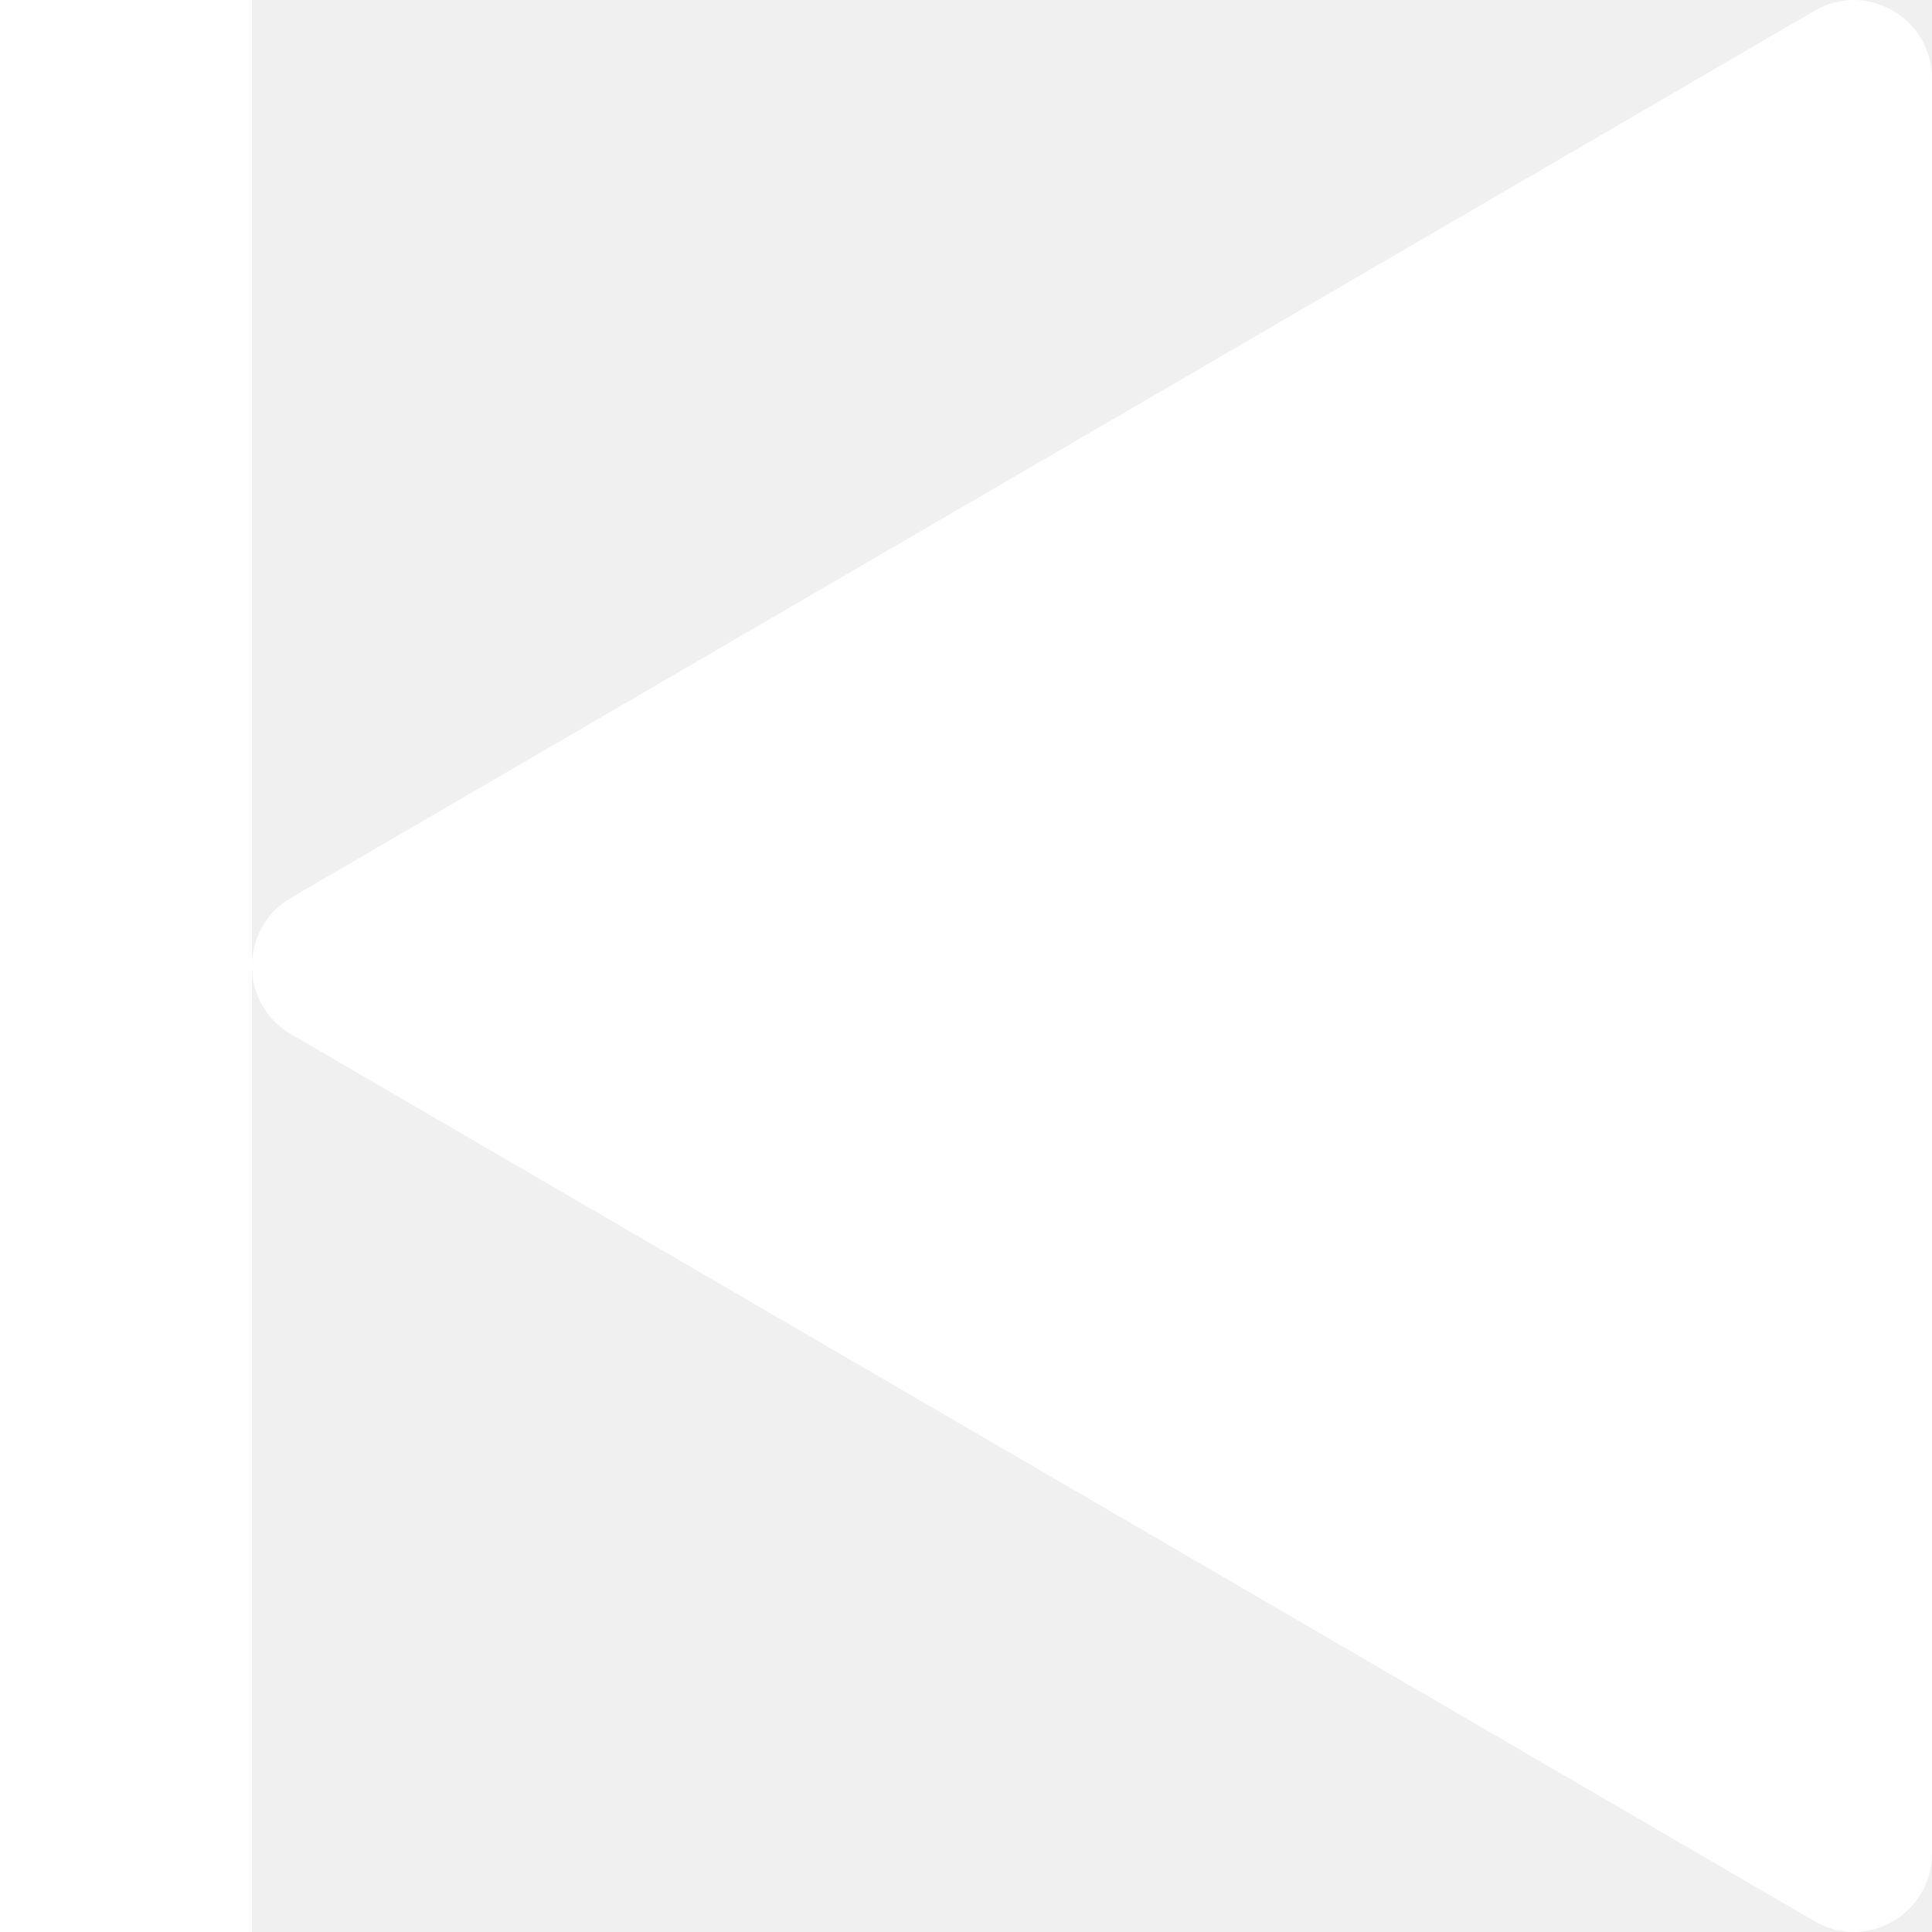
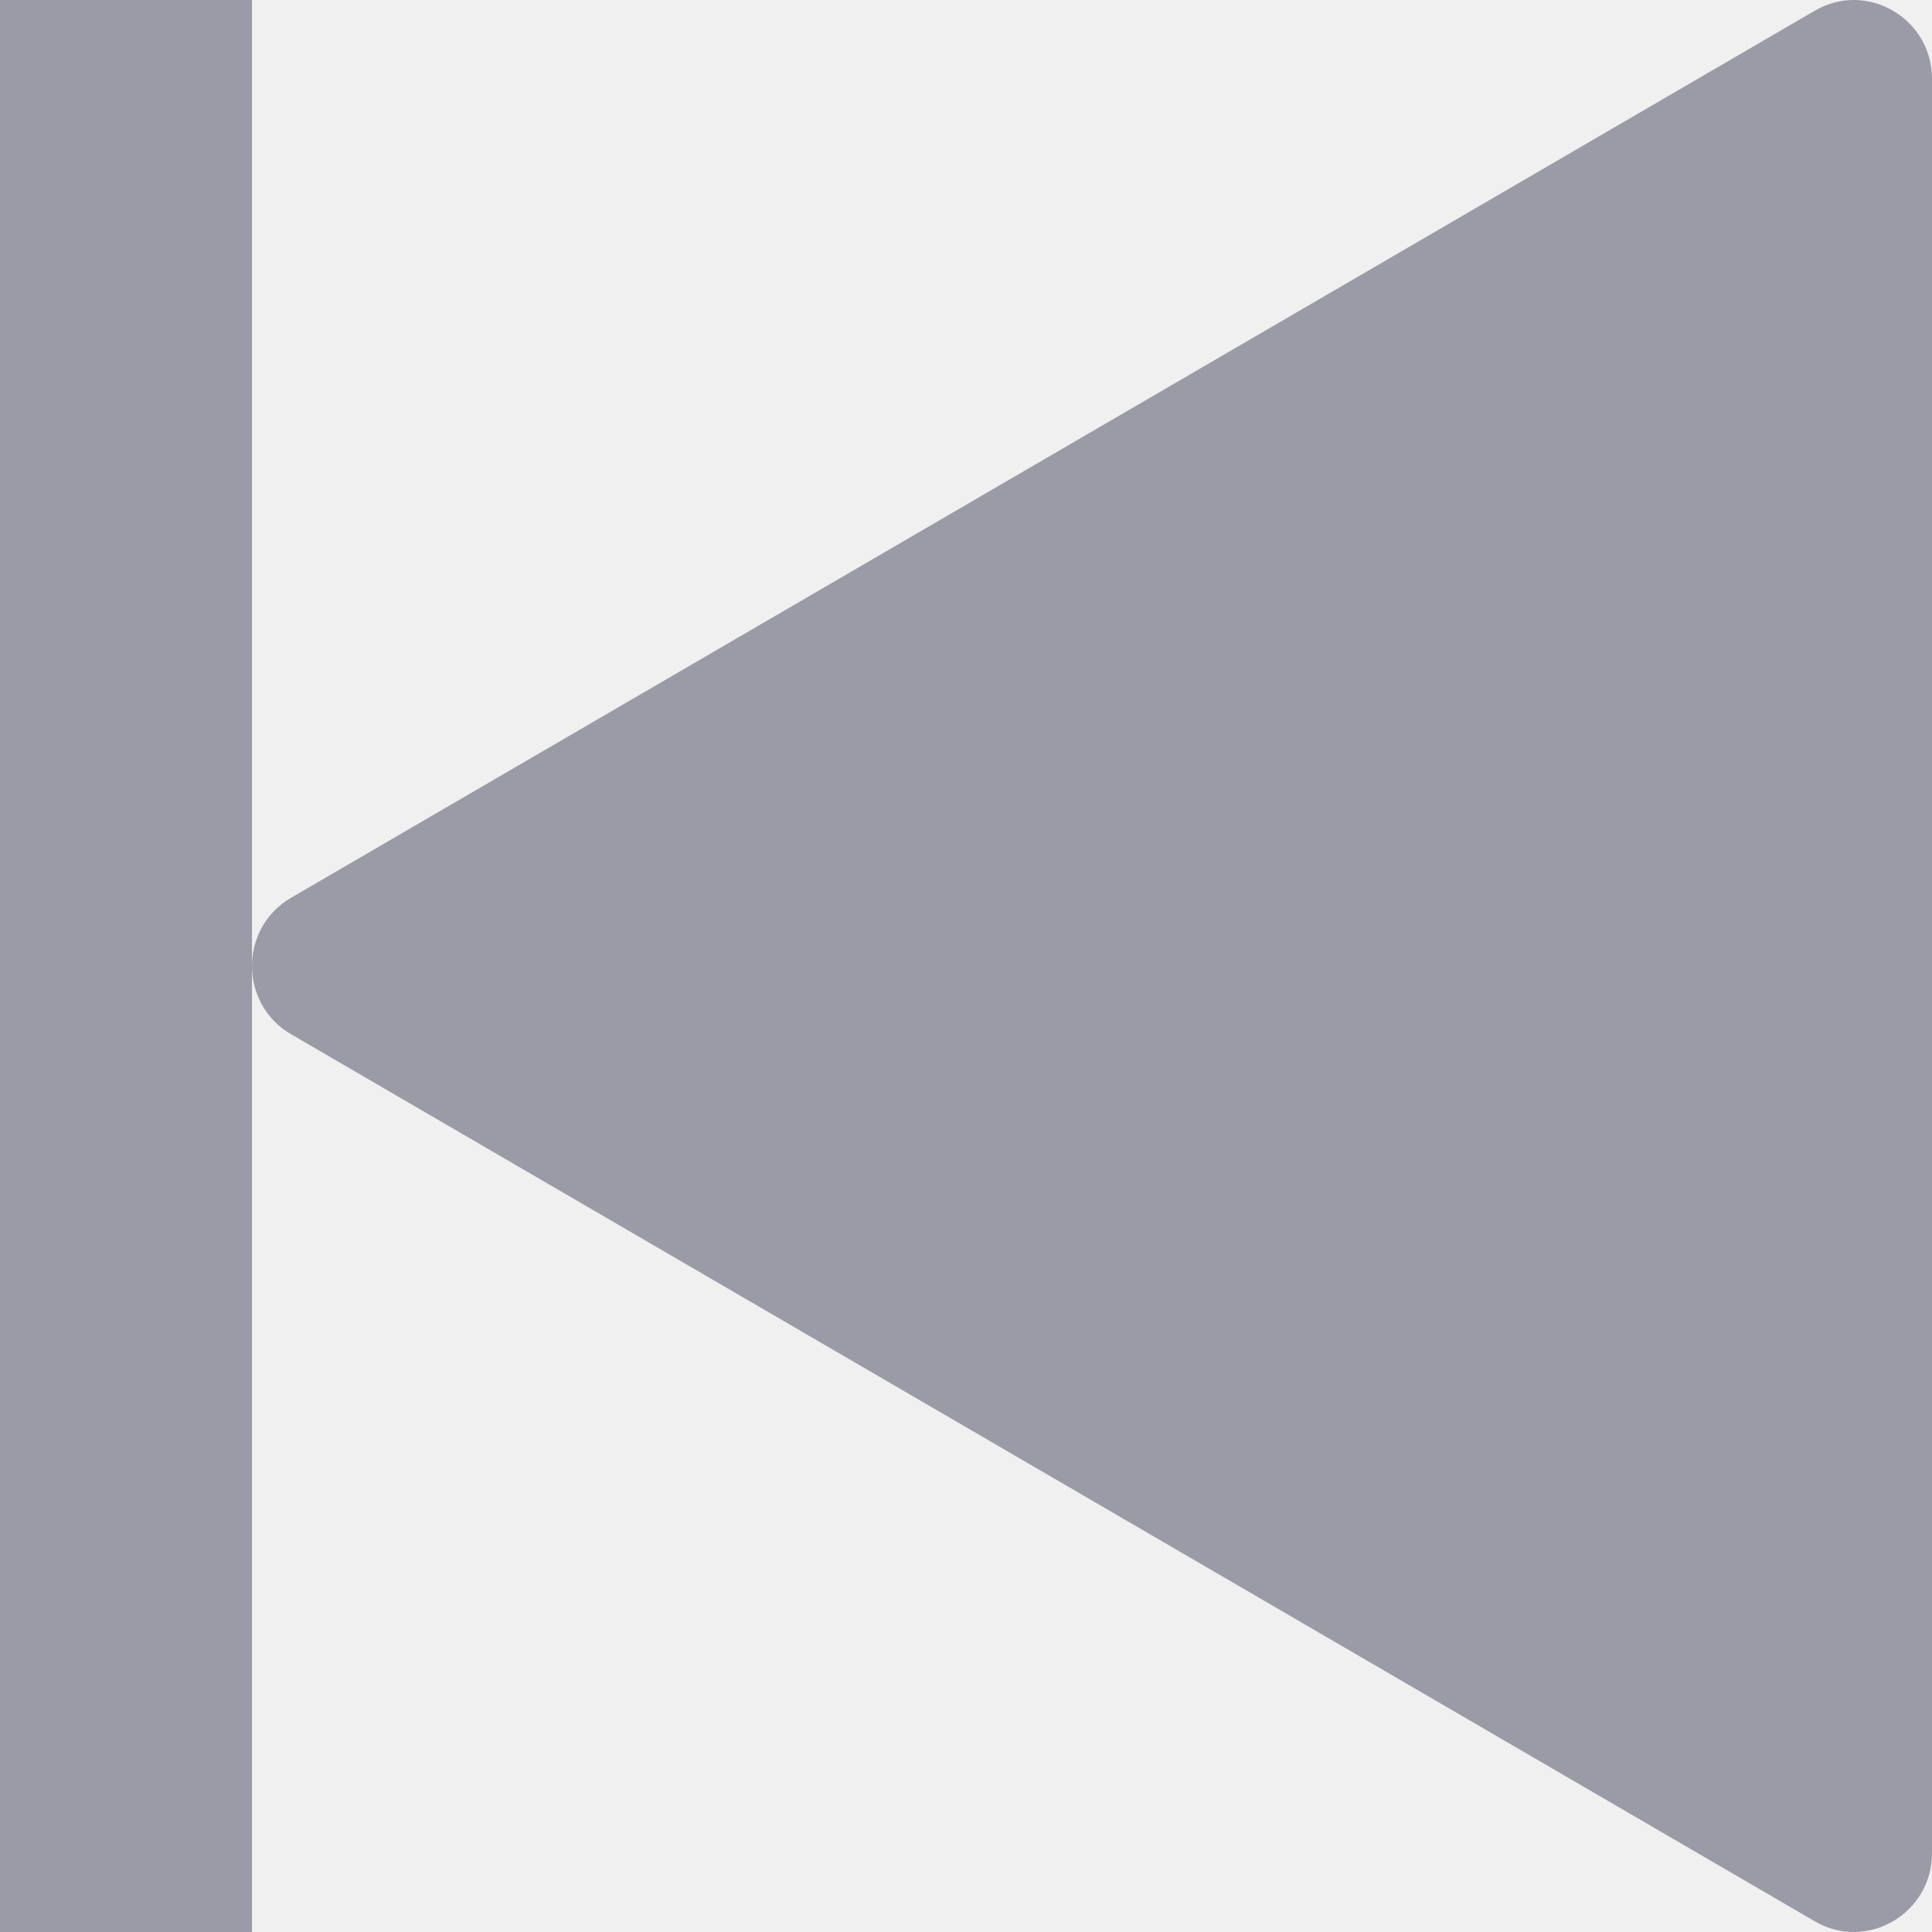
- <svg xmlns="http://www.w3.org/2000/svg" width="73" height="73" viewBox="0 0 73 73" fill="none">
-   <rect x="9.521" y="73" width="9.522" height="73" transform="rotate(-180 9.52148 73)" fill="white" />
-   <path d="M10.998 39.078C9.029 37.932 9.029 35.068 10.998 33.922L68.571 0.403C70.539 -0.743 73 0.69 73 2.982L73 70.018C73 72.31 70.539 73.743 68.571 72.597L10.998 39.078Z" fill="white" />
+ <svg xmlns="http://www.w3.org/2000/svg" width="45" height="45" viewBox="0 0 45 45" fill="none">
+   <rect x="5.869" y="45" width="5.87" height="45" transform="rotate(-180 5.86914 45)" fill="#9B9BA7" />
+   <path d="M6.779 24.089C5.566 23.383 5.566 21.617 6.779 20.911L42.27 0.249C43.483 -0.458 45 0.425 45 1.838L45 43.162C45 44.575 43.483 45.458 42.27 44.751L6.779 24.089Z" fill="#9B9BA7" />
</svg>
